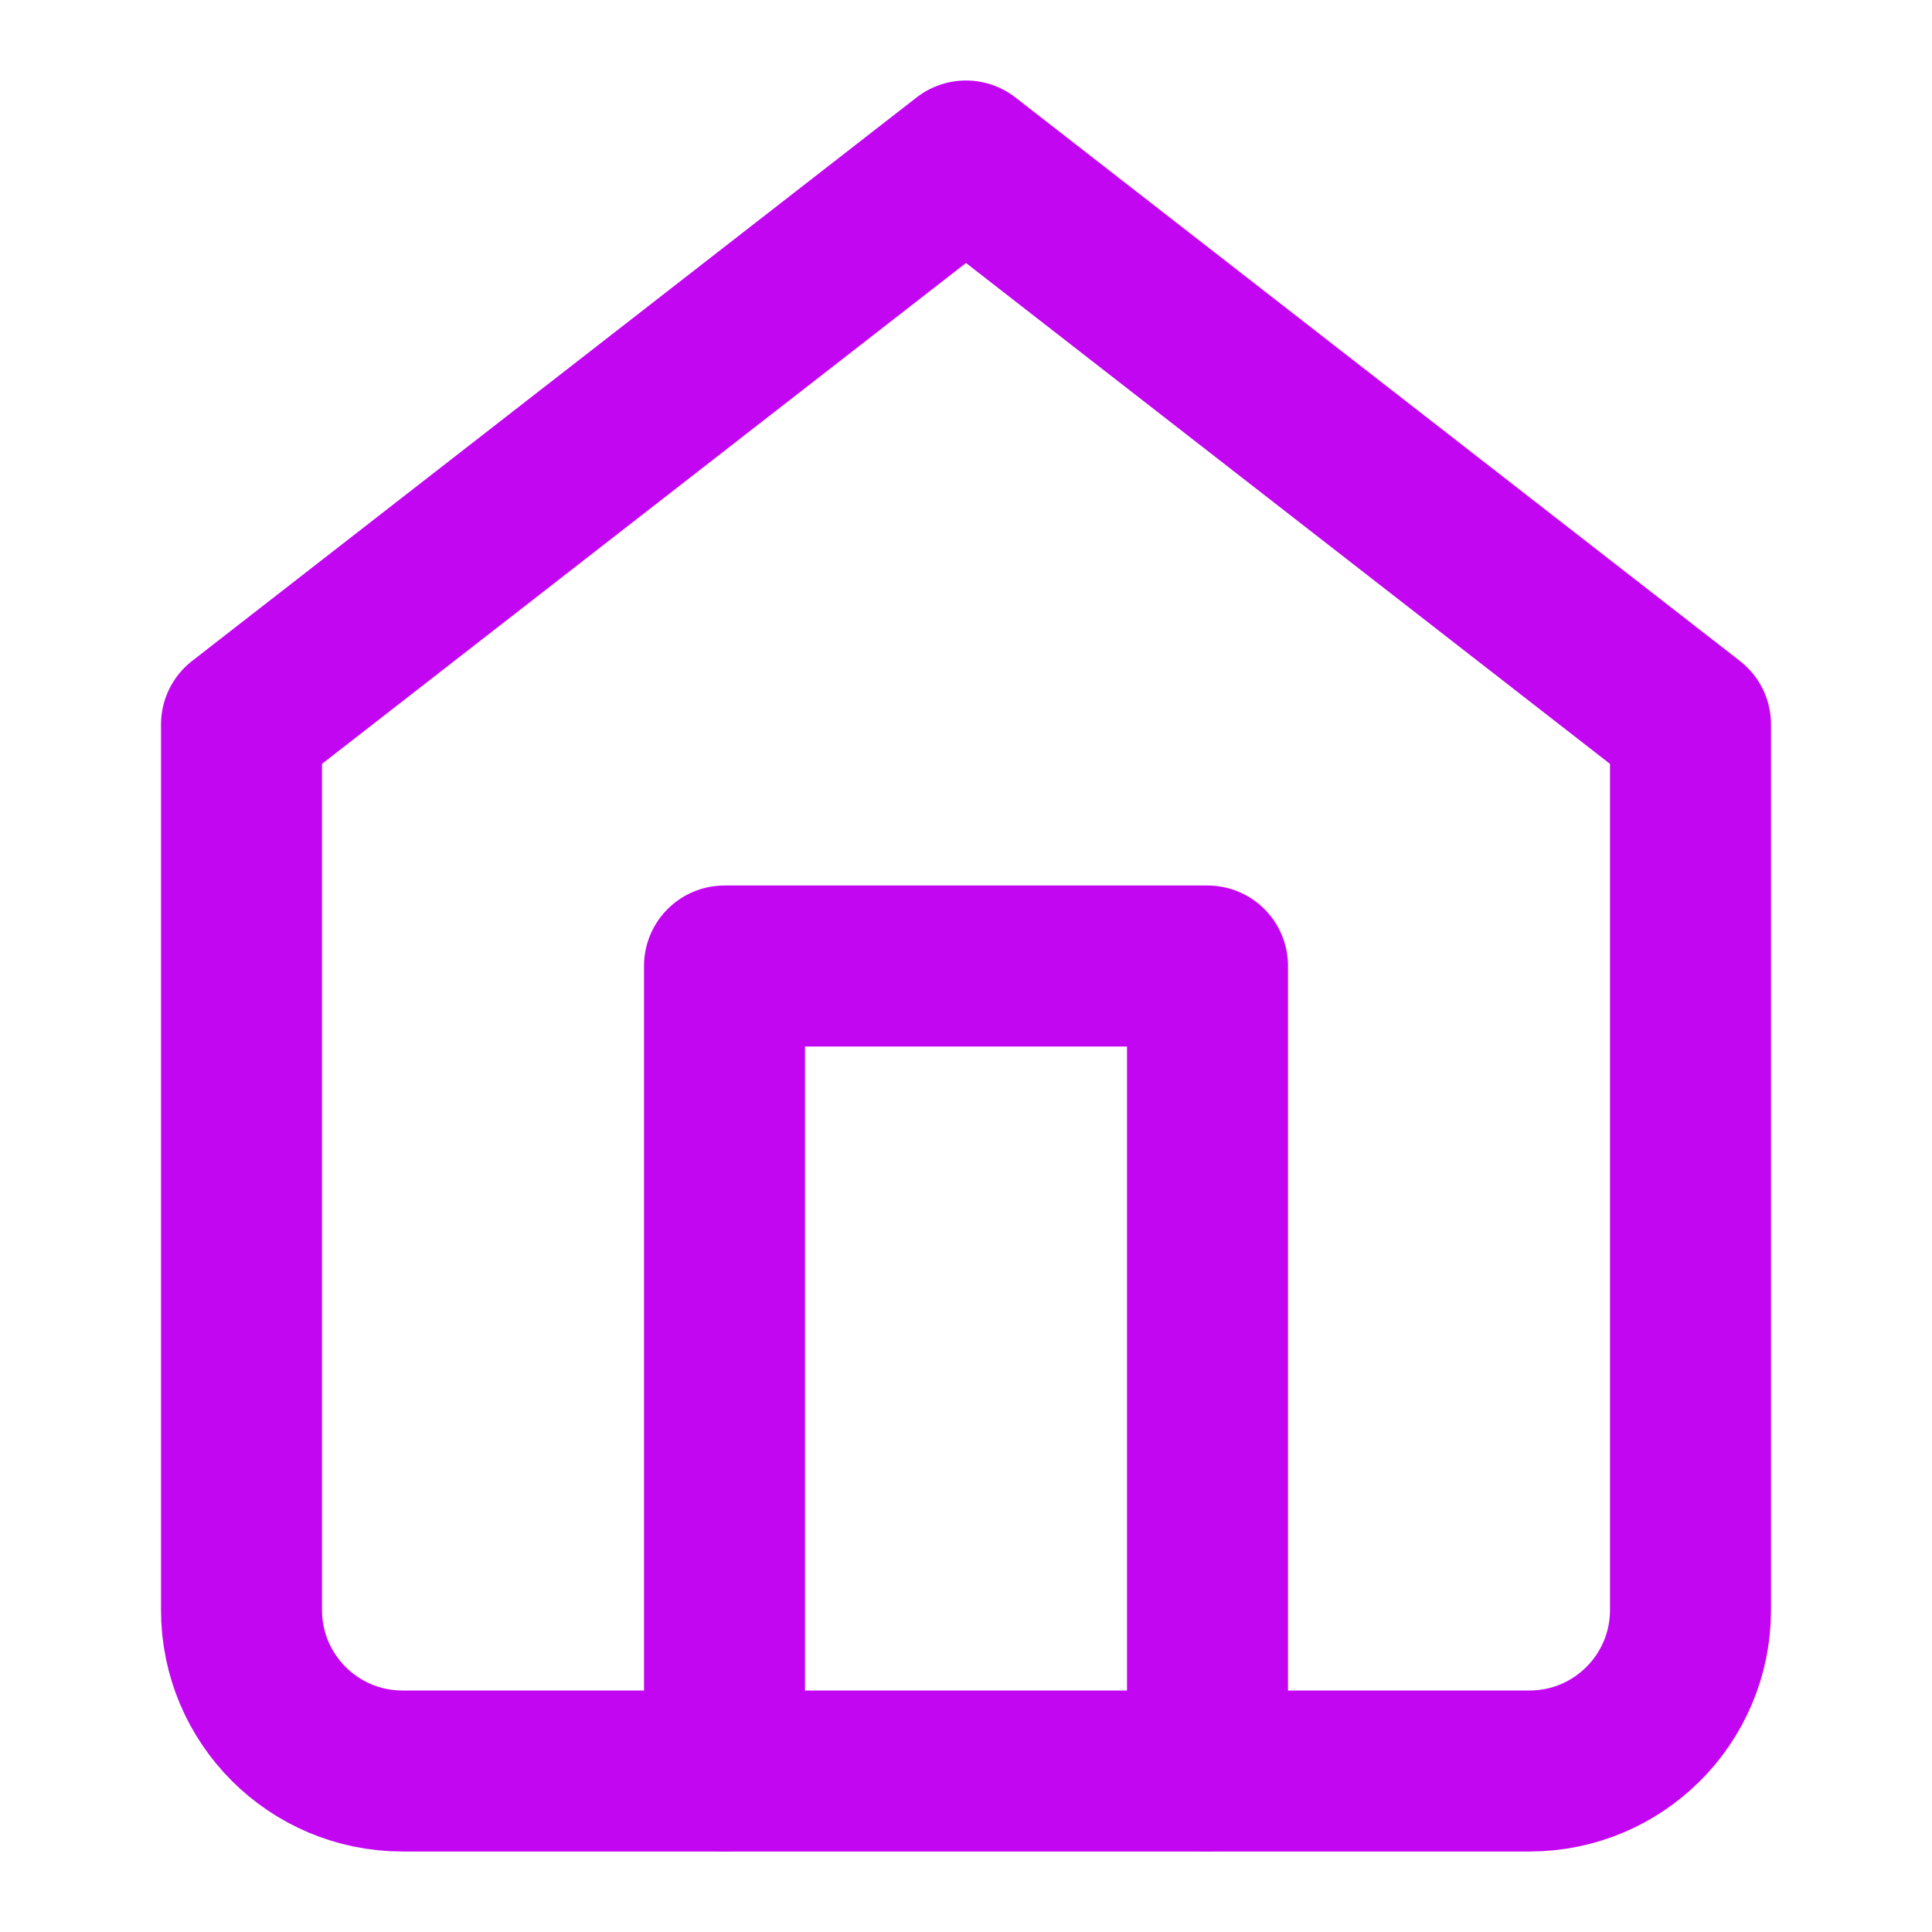
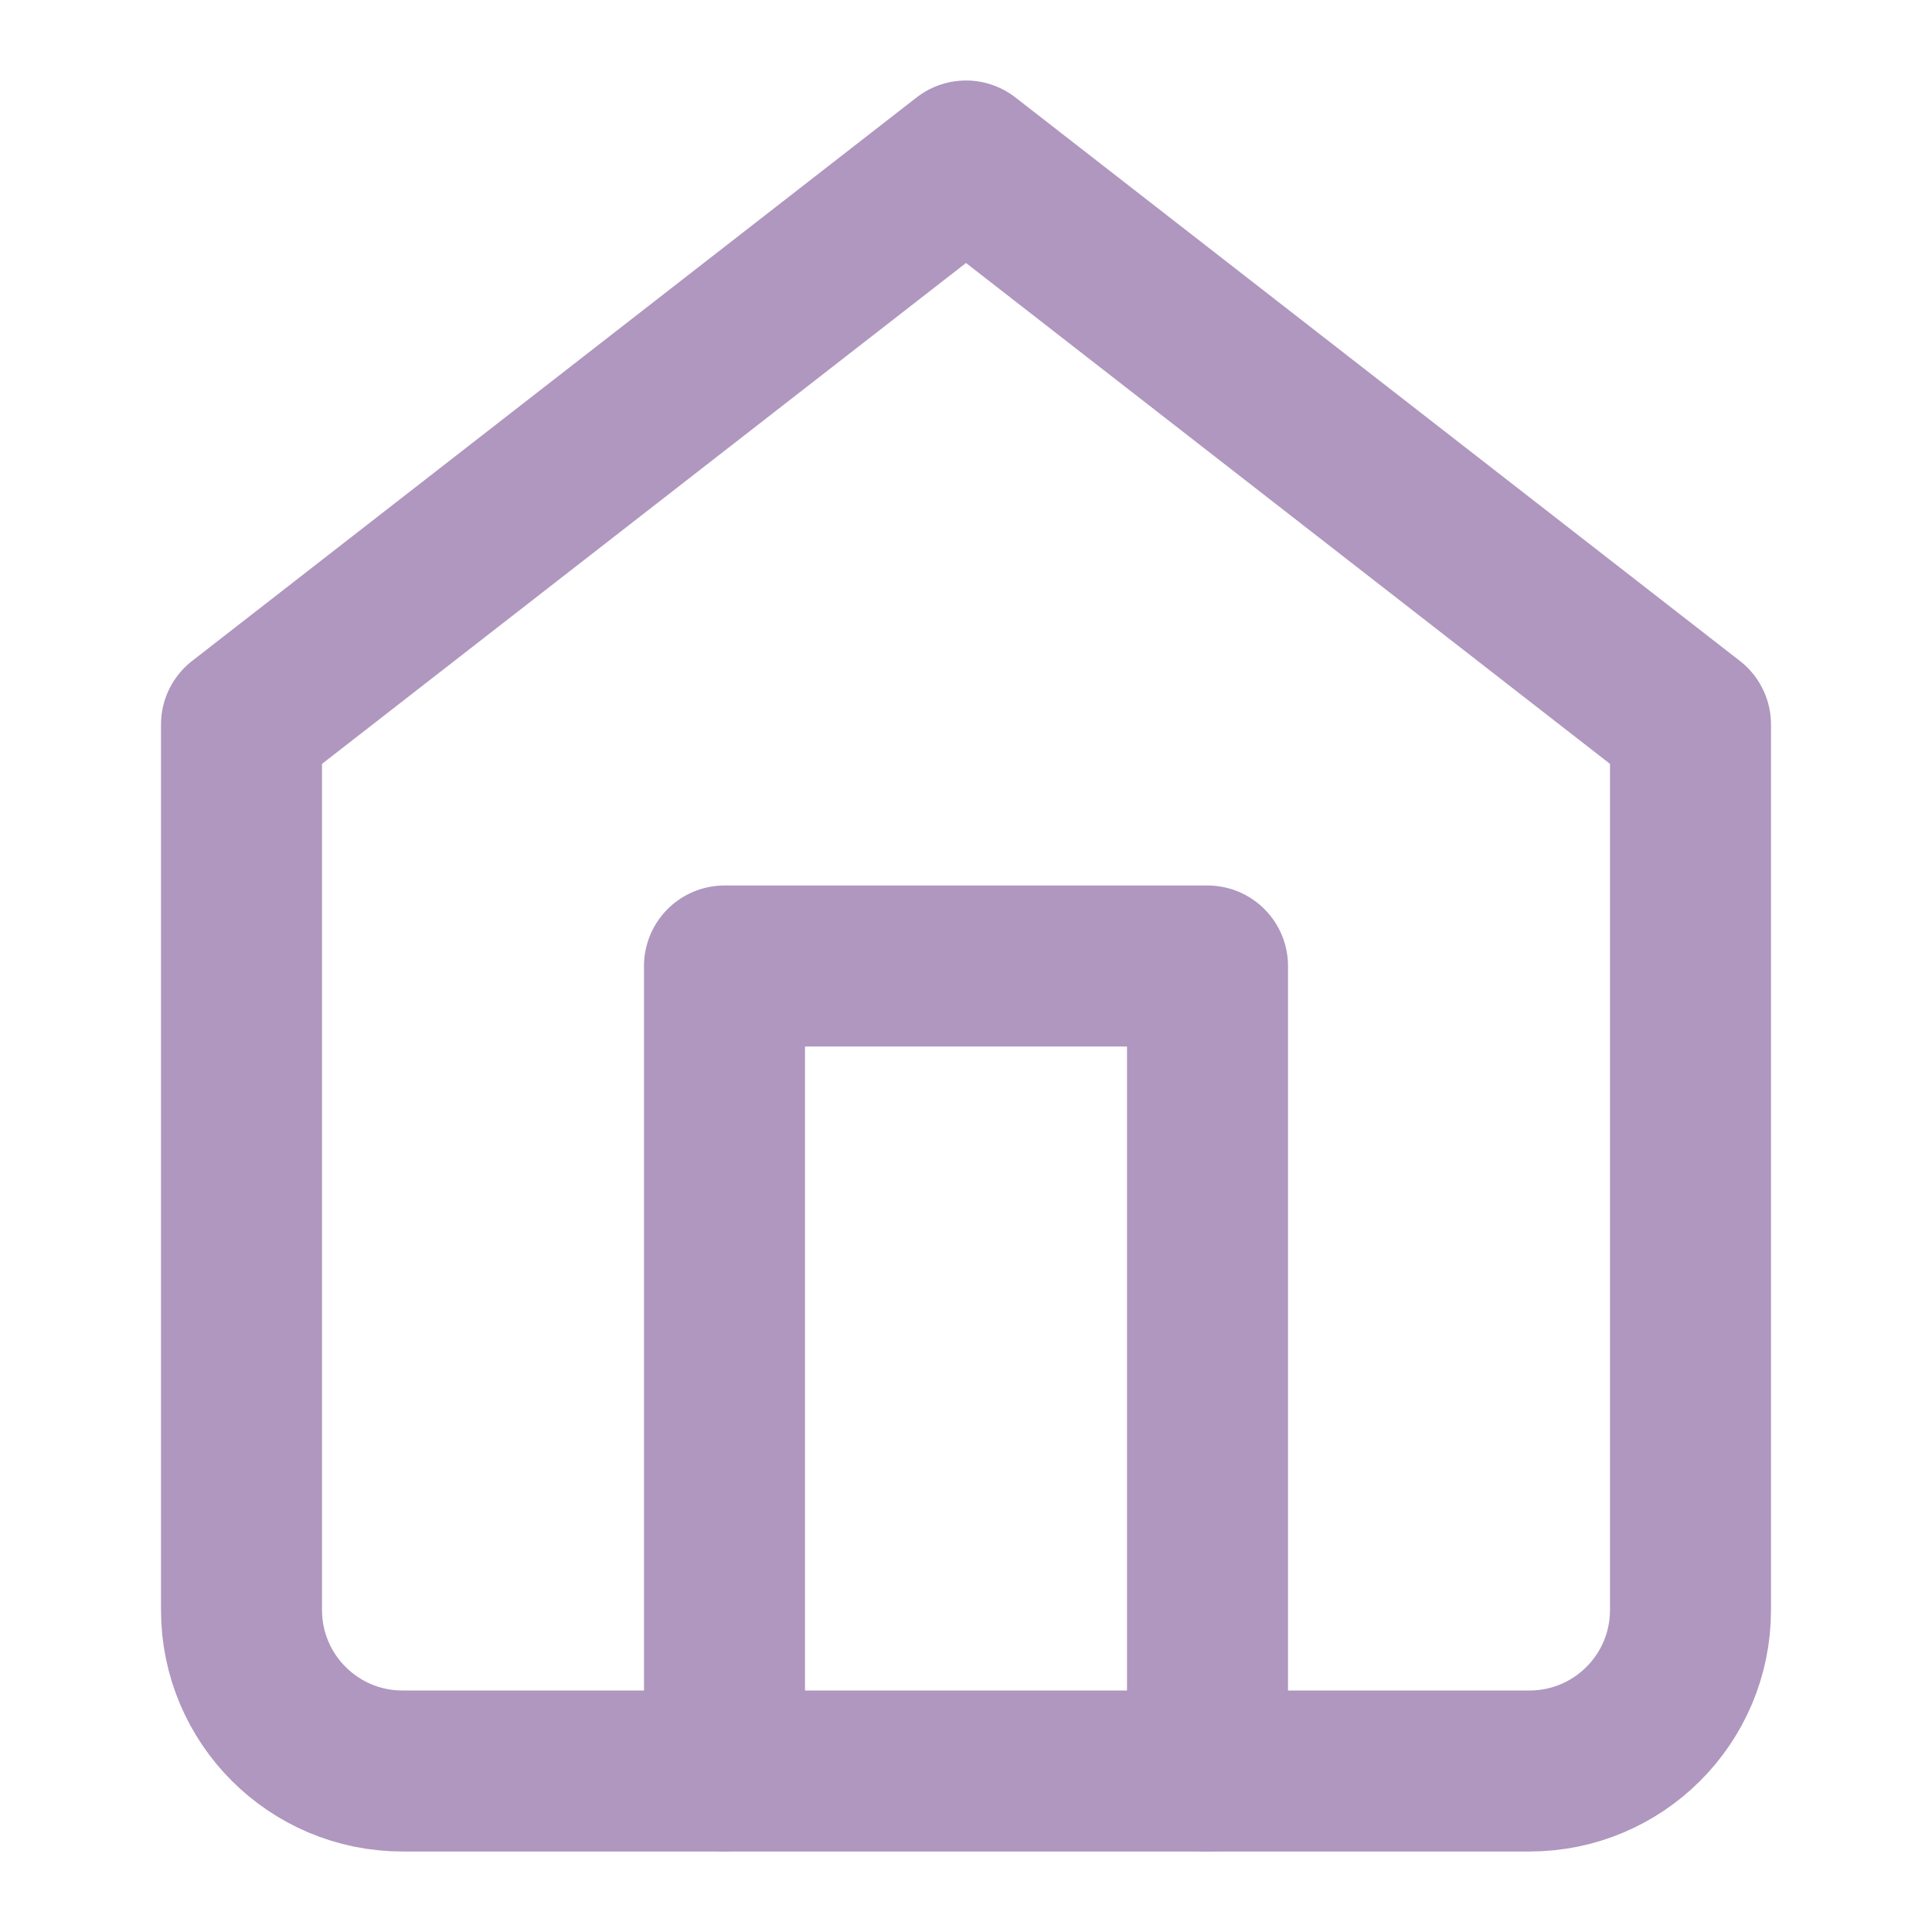
- <svg xmlns="http://www.w3.org/2000/svg" width="24" height="24" viewBox="0 0 24 24" fill="none" stroke="#C306F1" stroke-width="2" stroke-linecap="round" stroke-linejoin="round" class="feather feather-home">
+ <svg xmlns="http://www.w3.org/2000/svg" width="24" height="24" viewBox="0 0 24 24" fill="none" stroke="#AF97BF" stroke-width="2" stroke-linecap="round" stroke-linejoin="round" class="feather feather-home">
  <path d="M3 9l9-7 9 7v11a2 2 0 0 1-2 2H5a2 2 0 0 1-2-2z" />
  <polyline points="9 22 9 12 15 12 15 22" />
</svg>
